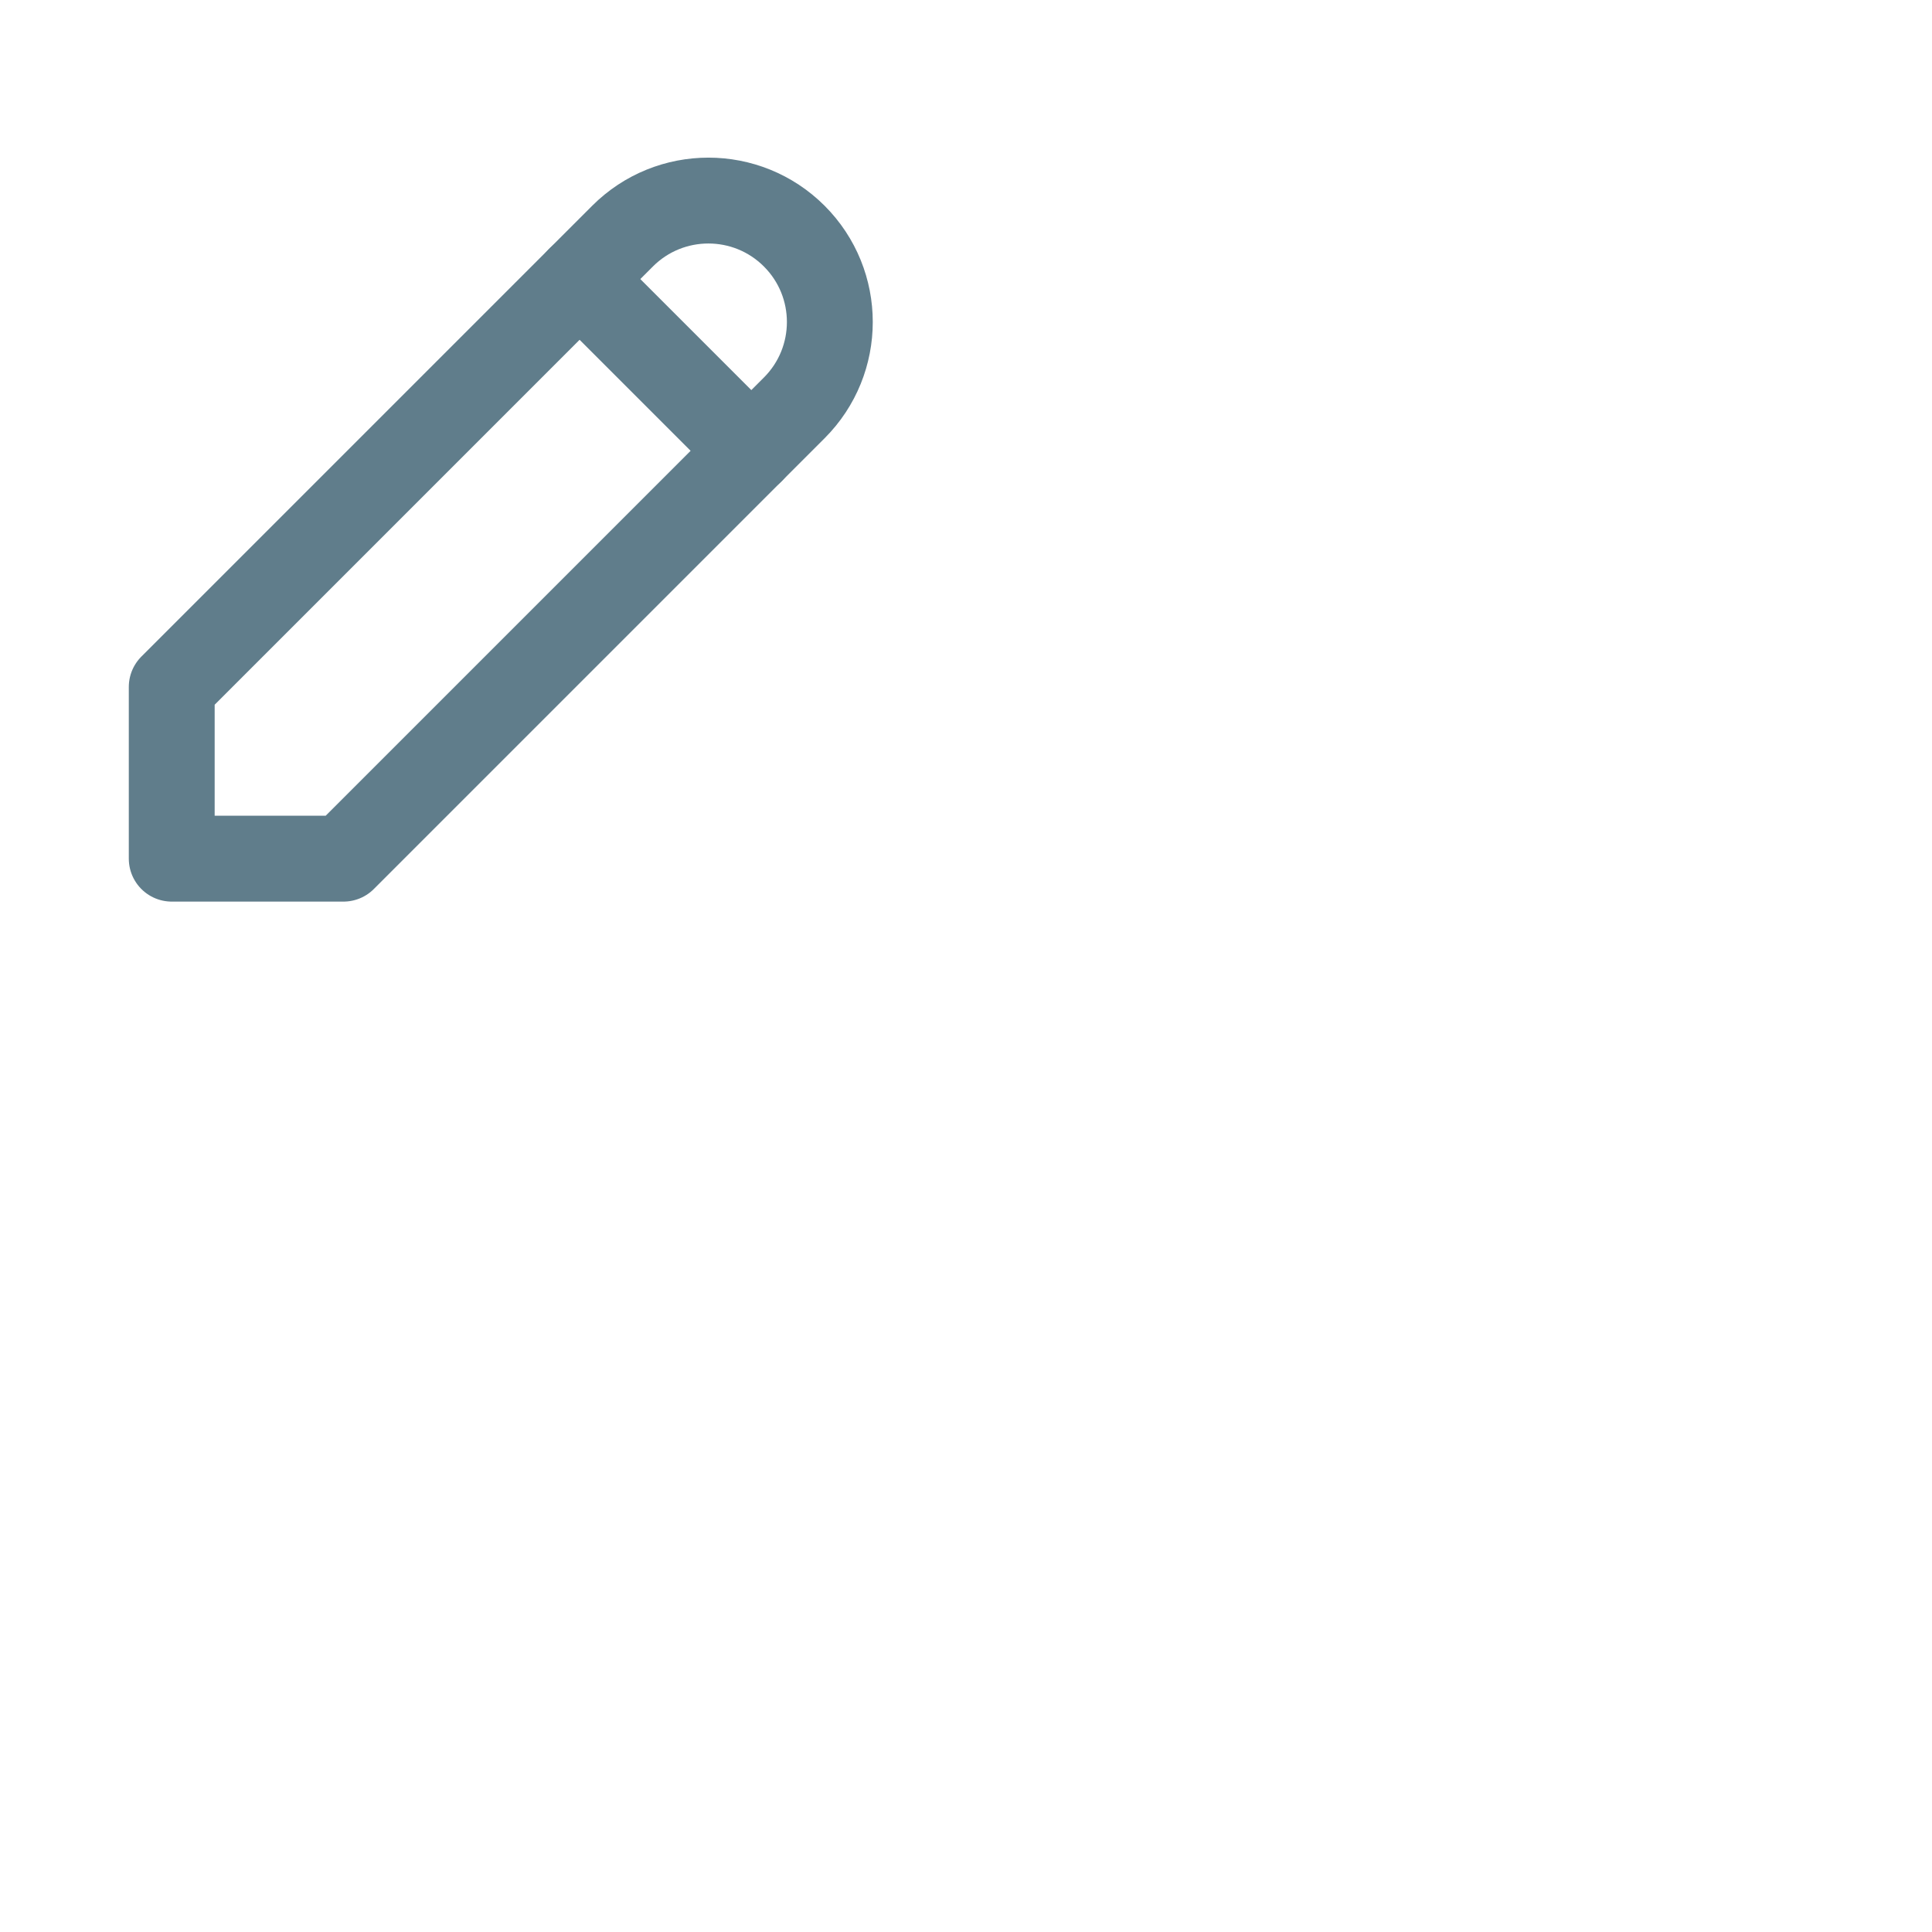
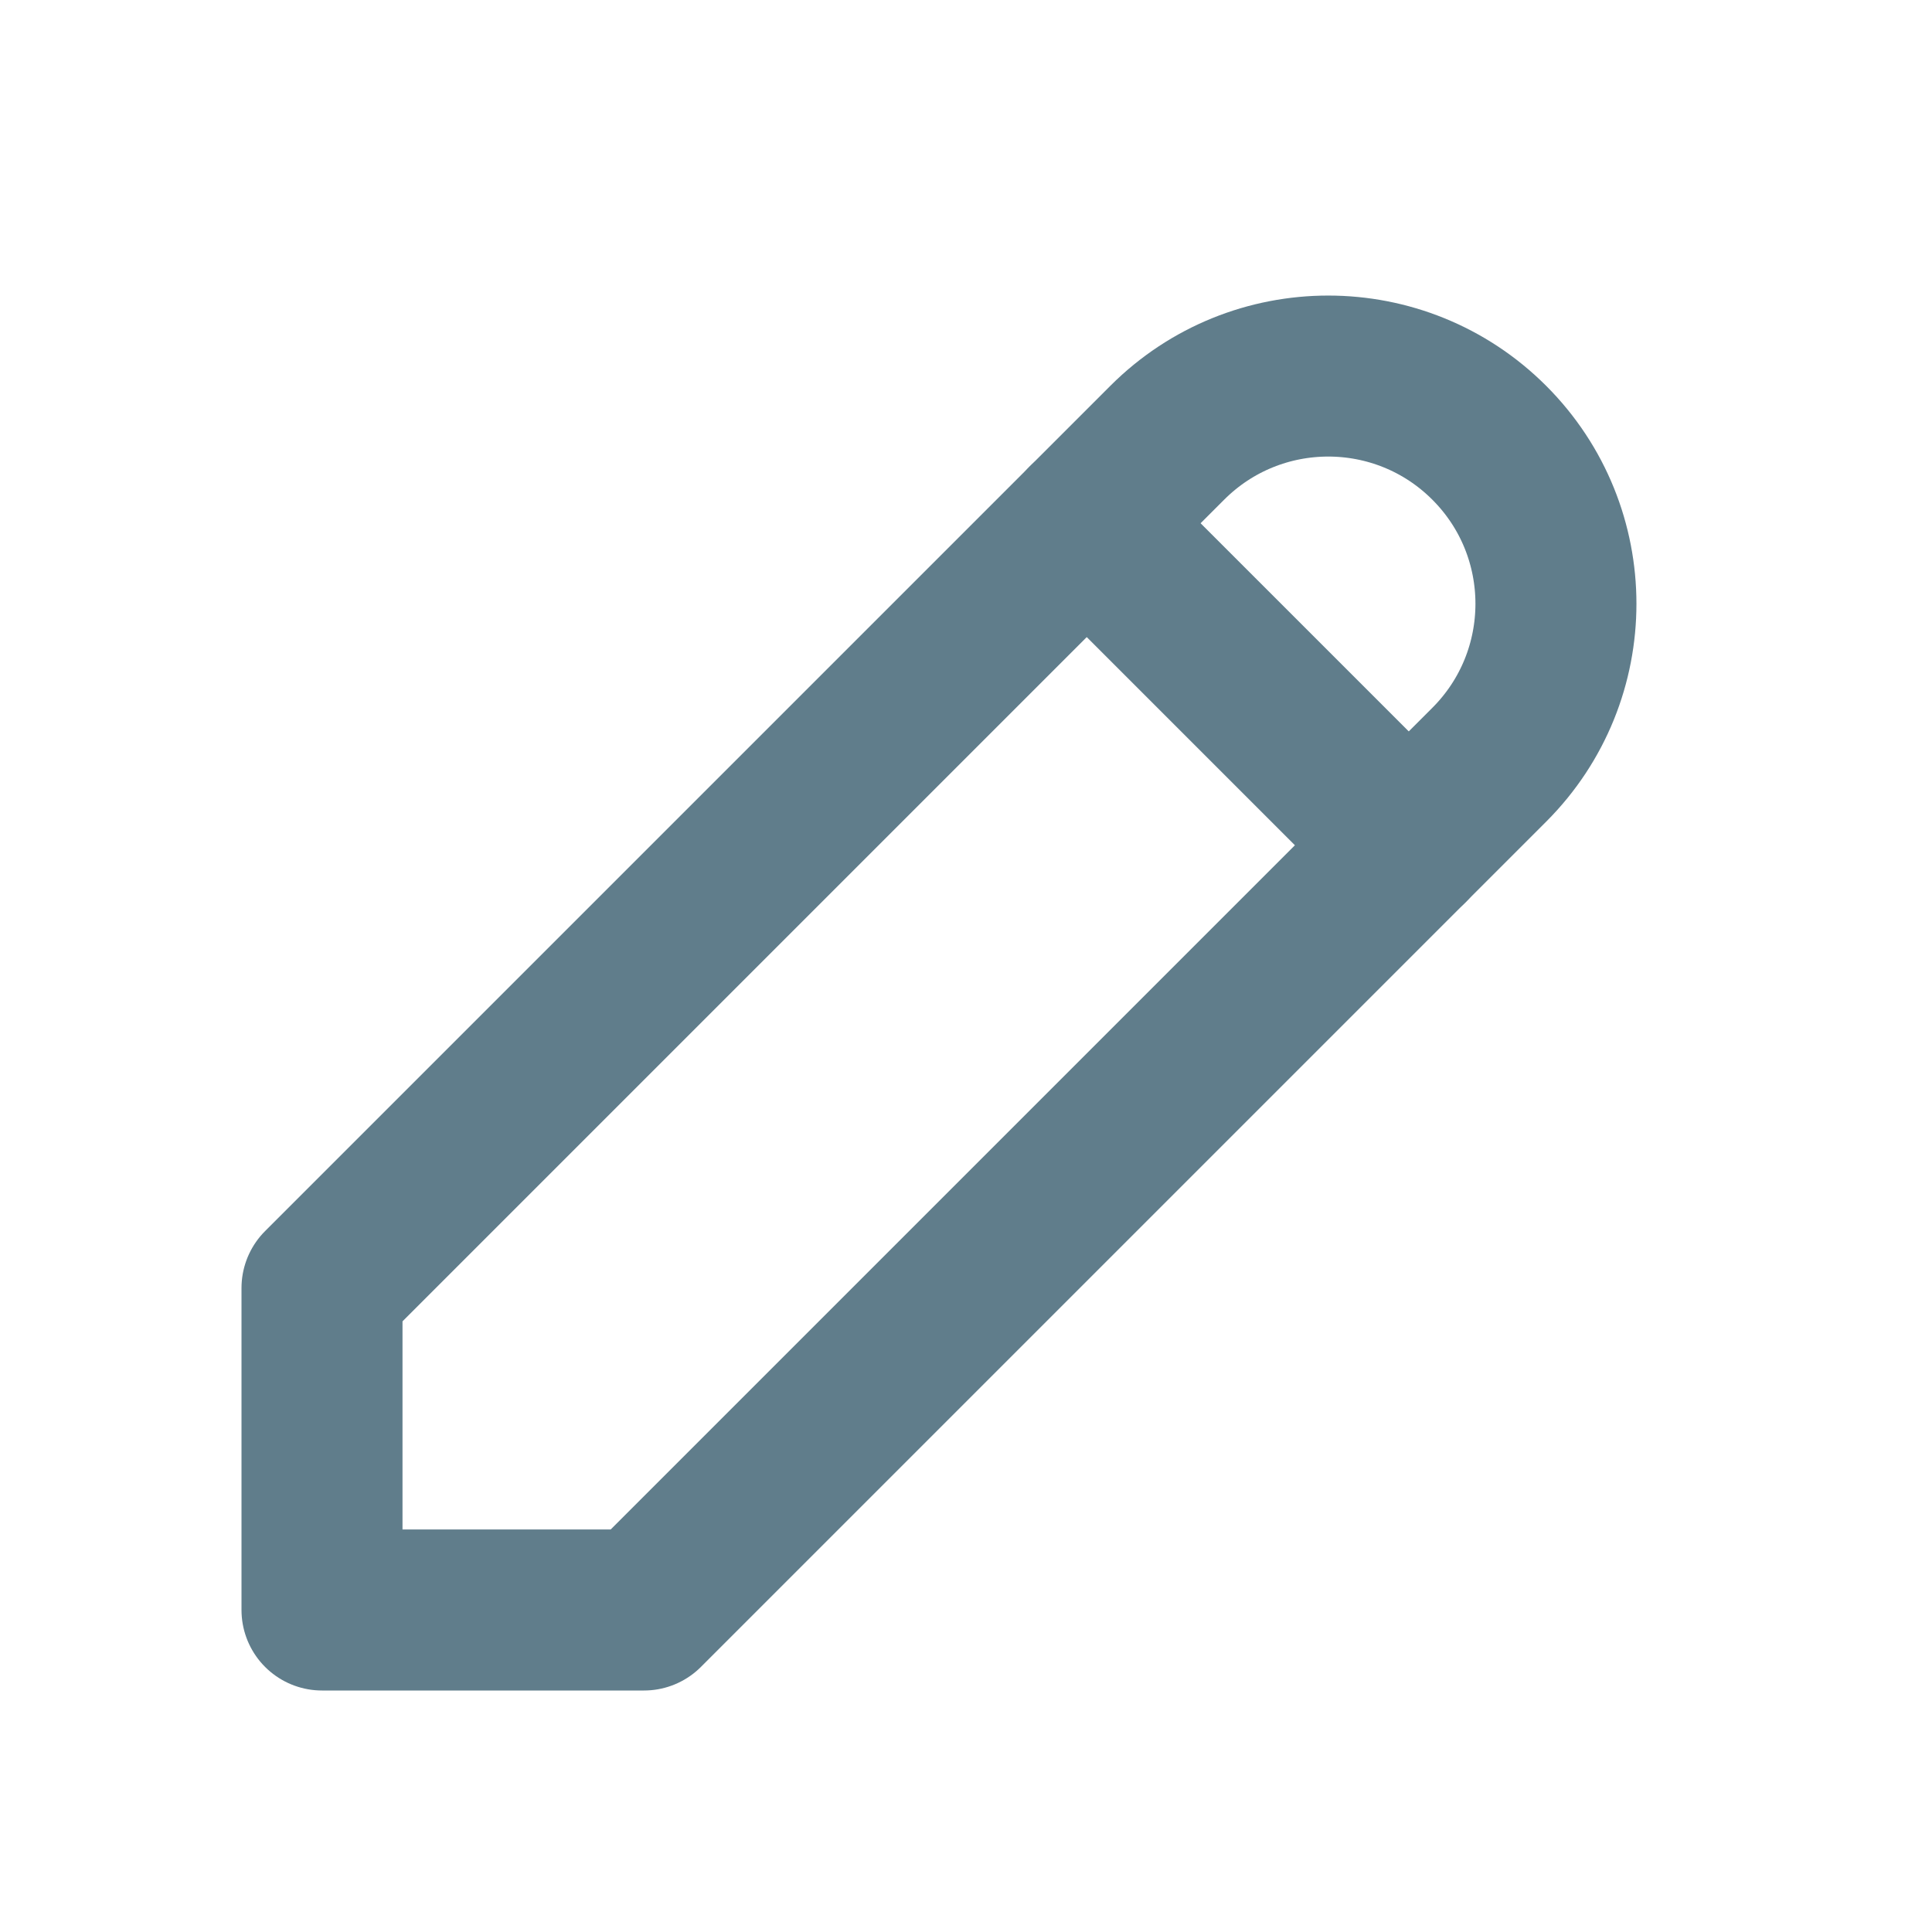
- <svg xmlns="http://www.w3.org/2000/svg" class="icon icon-tabler icon-tabler-pencil" width="45" height="45" view-box="0 0 24 24" stroke-width="2" stroke="#607D8B" fill="none" stroke-linecap="round" stroke-linejoin="round">
+ <svg view-box="0 0 24 24" stroke-width="2" stroke="#607D8B" fill="none" stroke-linecap="round" stroke-linejoin="round">
  <path stroke="none" d="M0 0h24v24H0z" />
  <path d="M4 20h4l10.5 -10.5a1.5 1.5 0 0 0 -4 -4l-10.5 10.5v4" />
  <line x1="13.5" y1="6.5" x2="17.5" y2="10.5" />
</svg>
